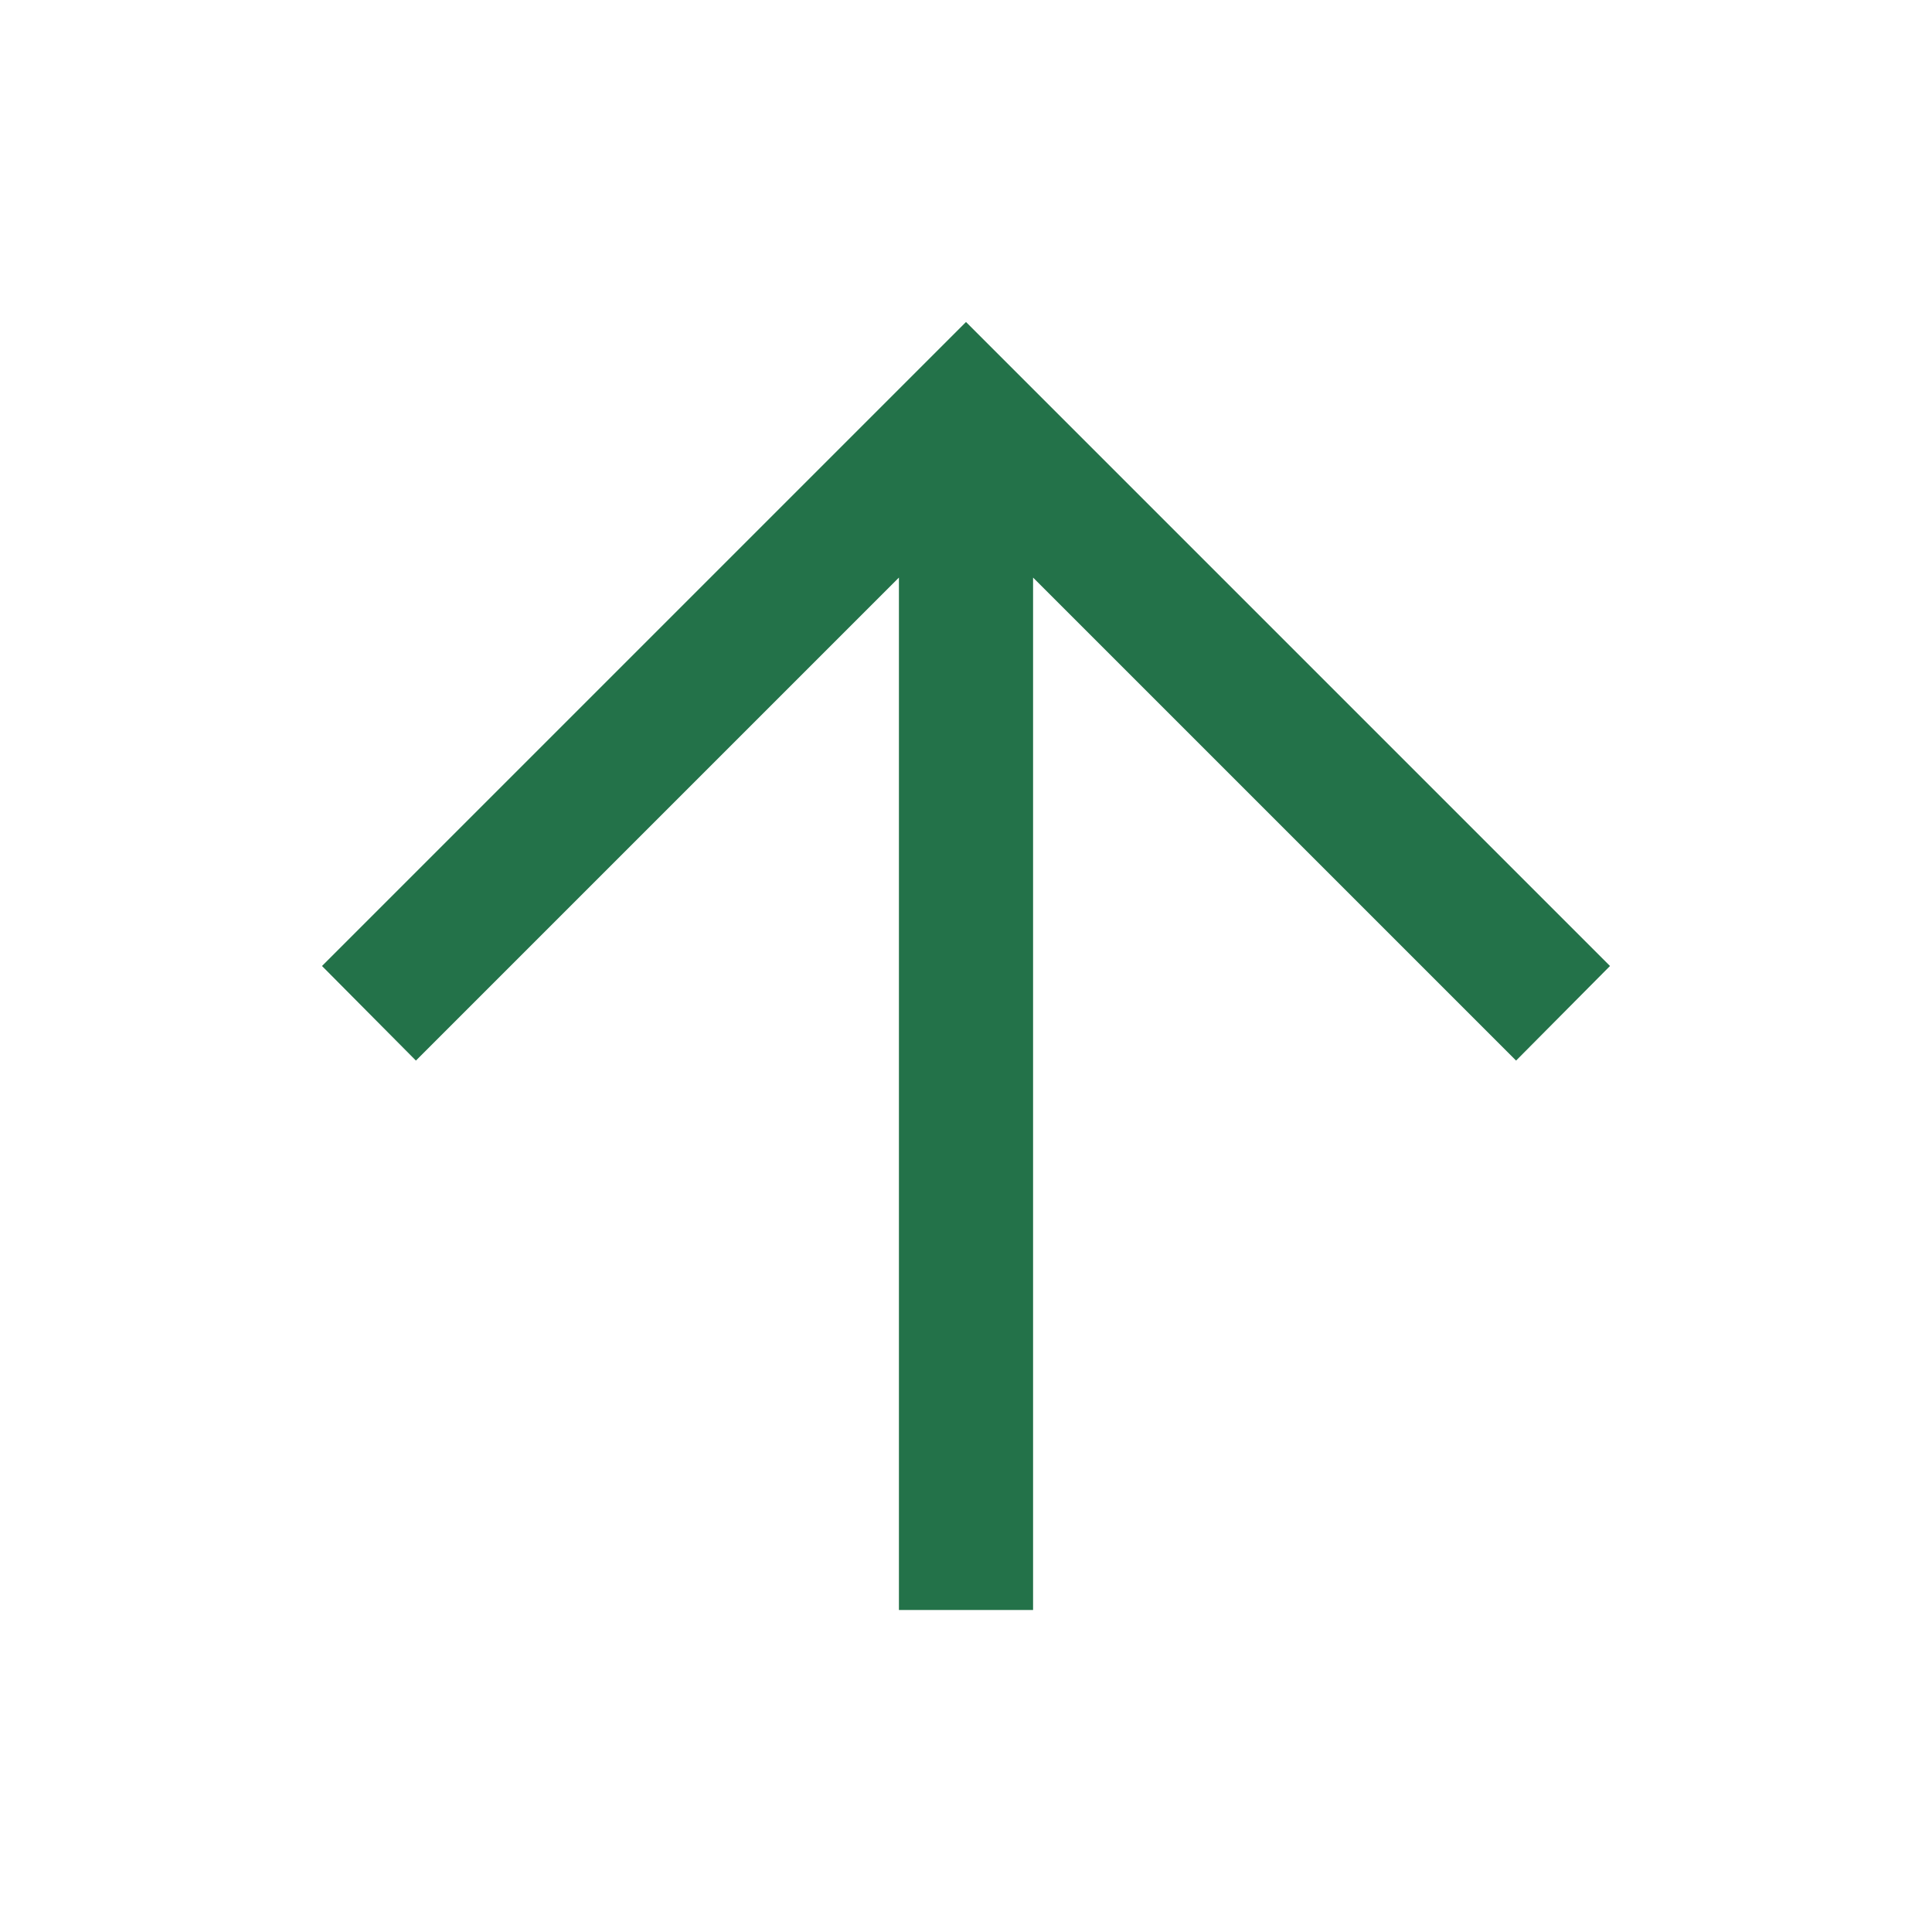
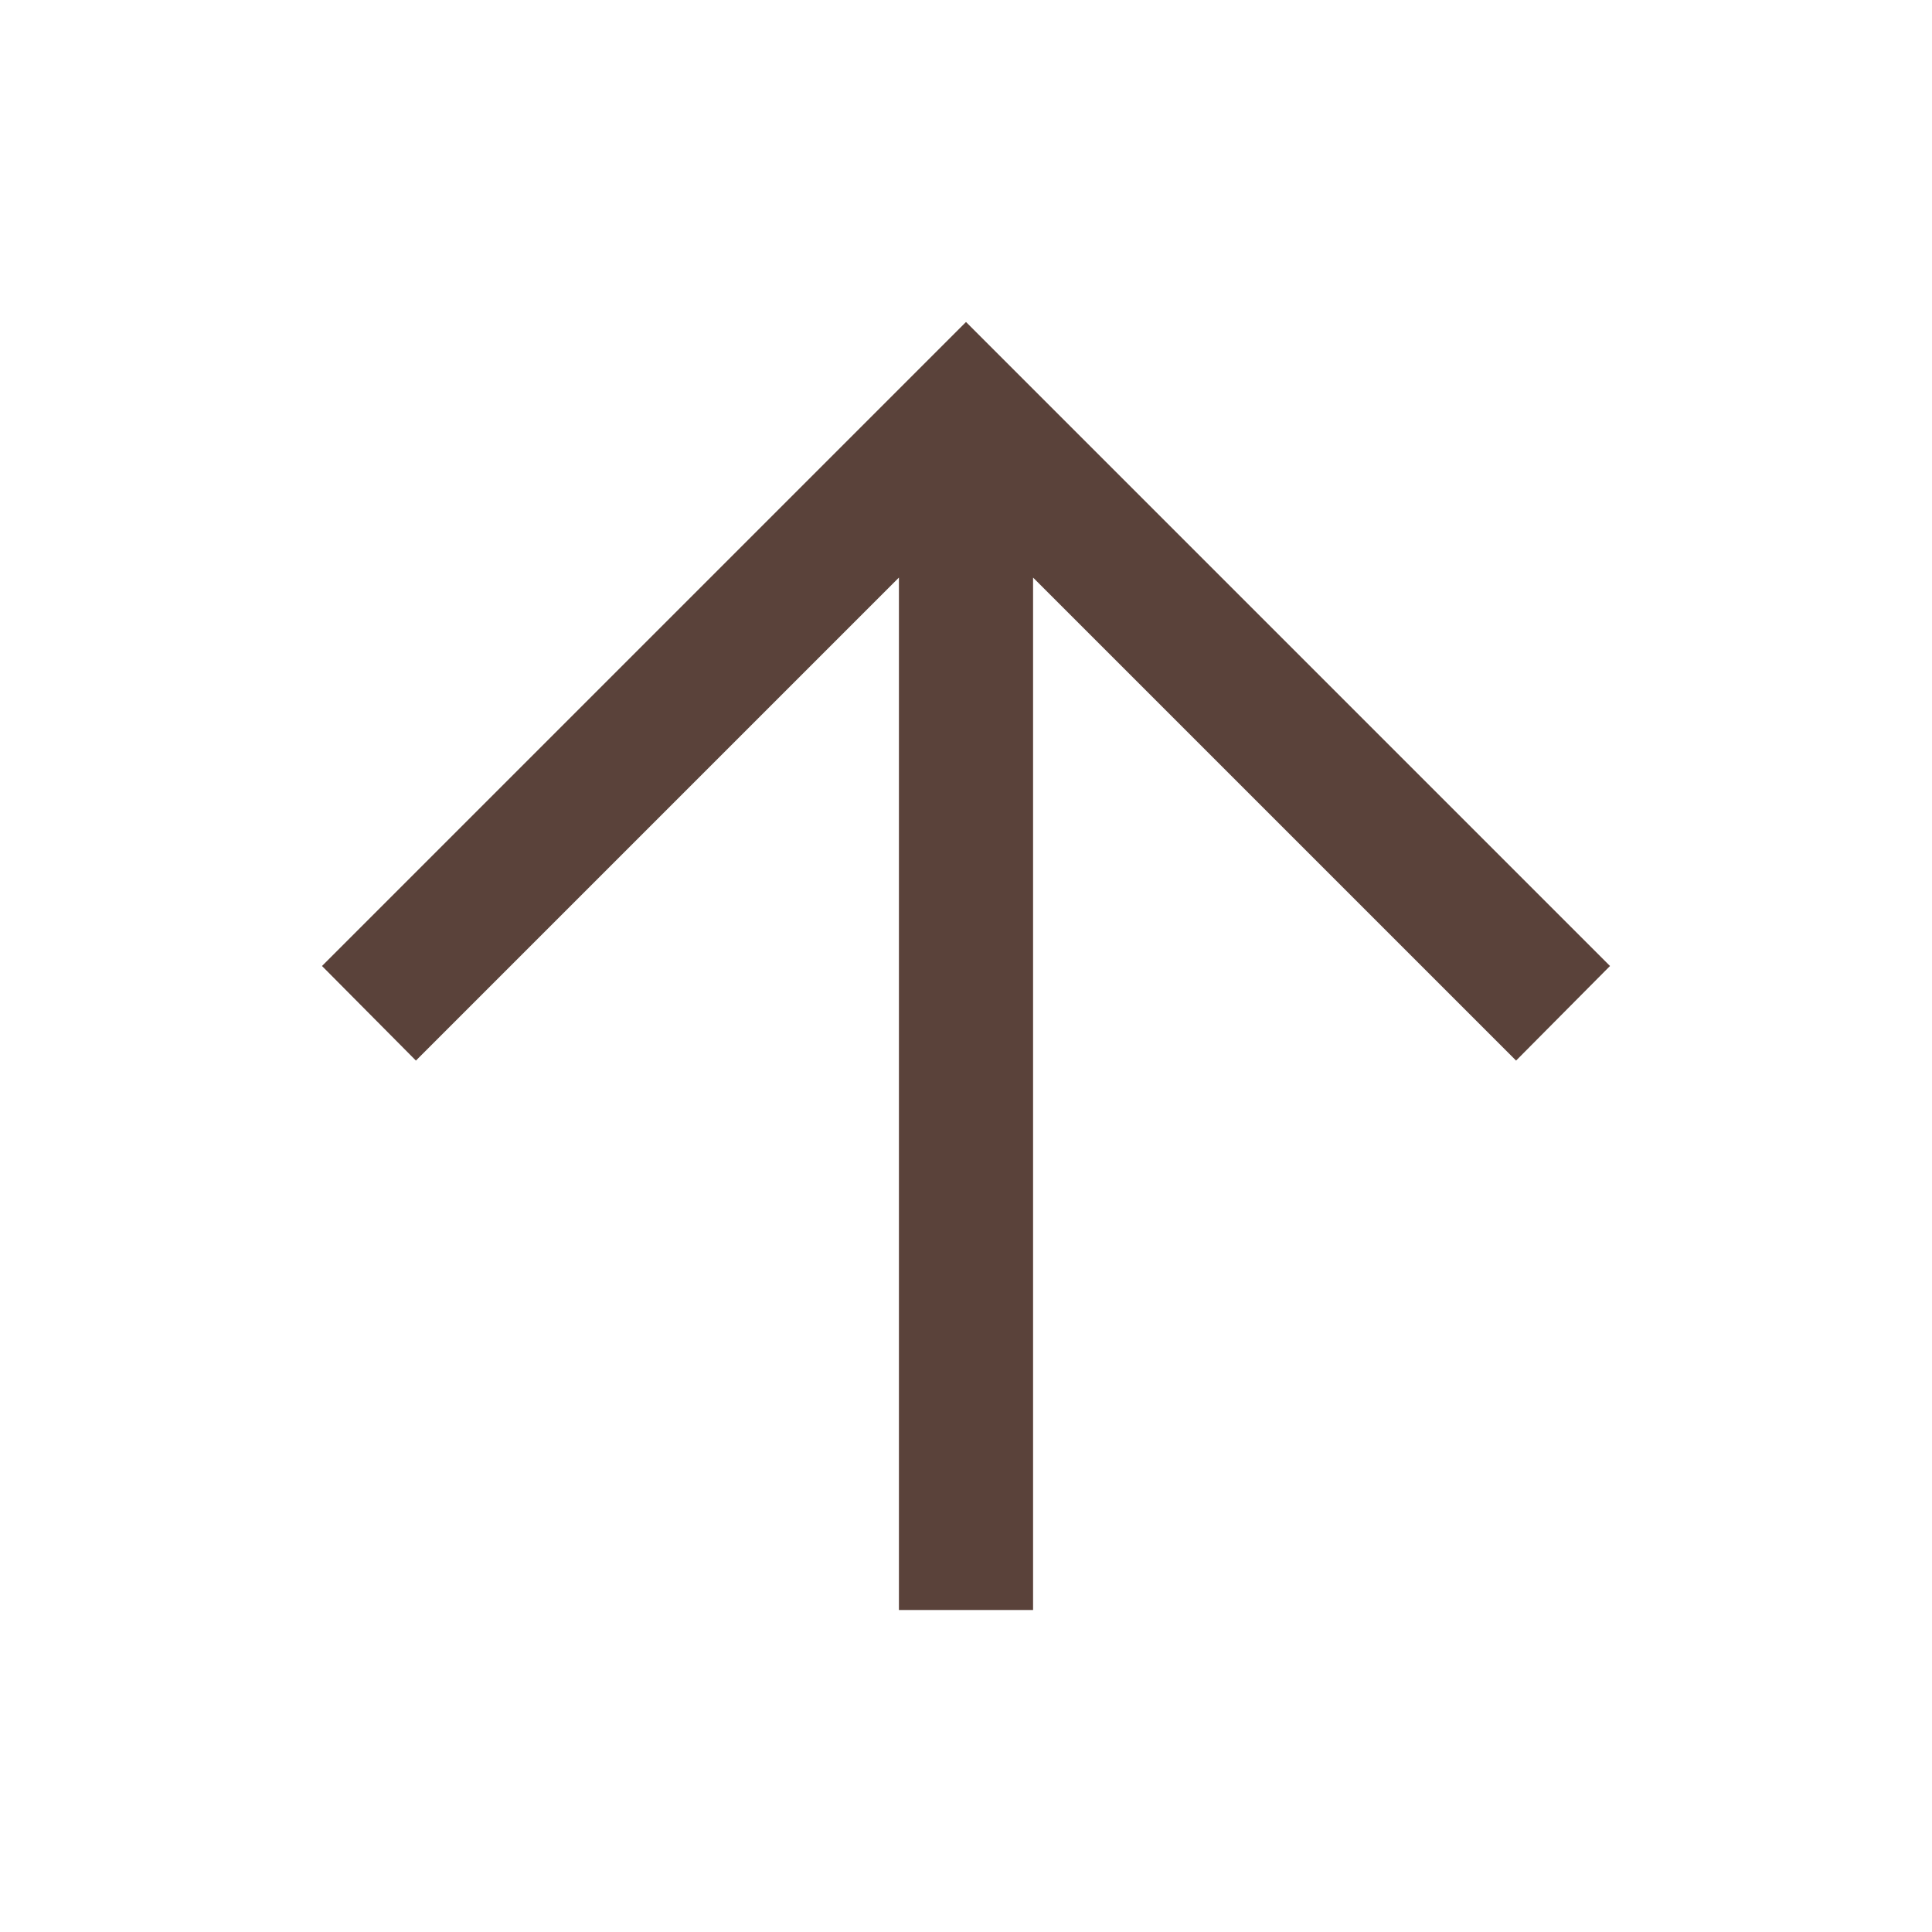
- <svg xmlns="http://www.w3.org/2000/svg" height="40px" viewBox="0 -960 960 960" width="40px" fill="#237249">
+ <svg xmlns="http://www.w3.org/2000/svg" height="40px" viewBox="0 -960 960 960" width="40px" fill="#5a423a">
  <path d="M446.67-160v-513l-240 240L160-480l320-320 320 320-46.67 47-240-240v513h-66.66Z" />
</svg>
